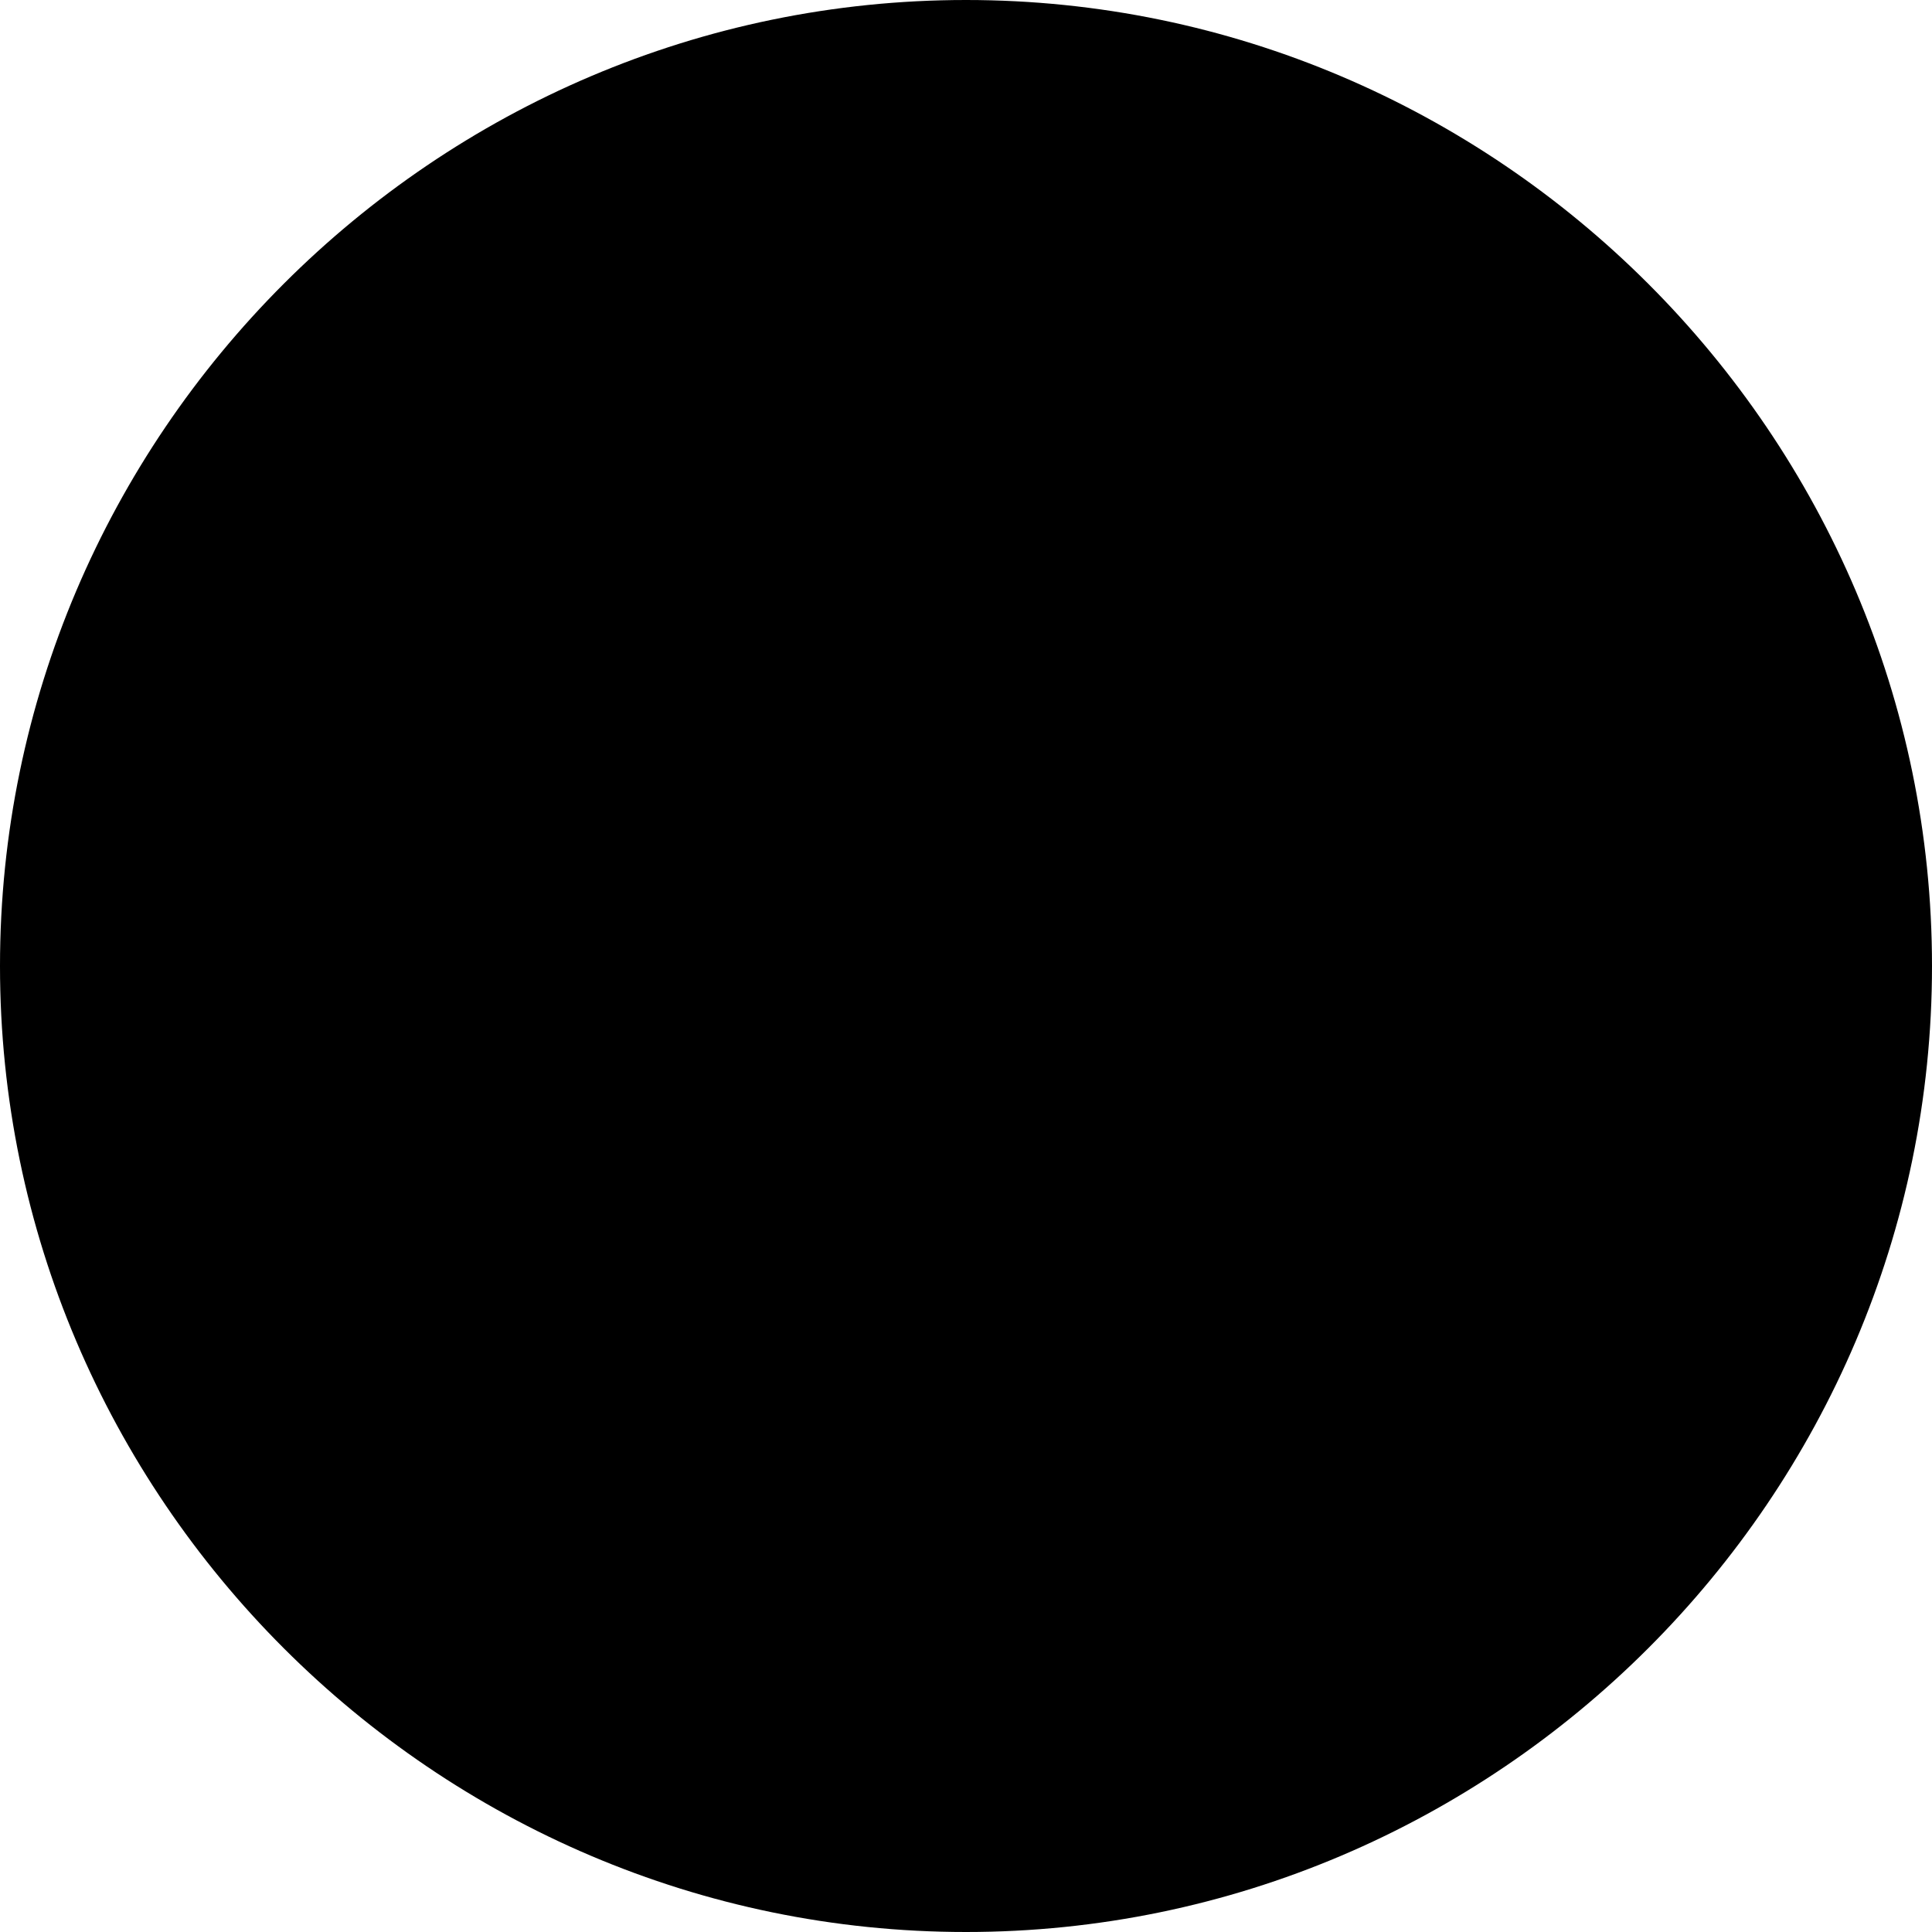
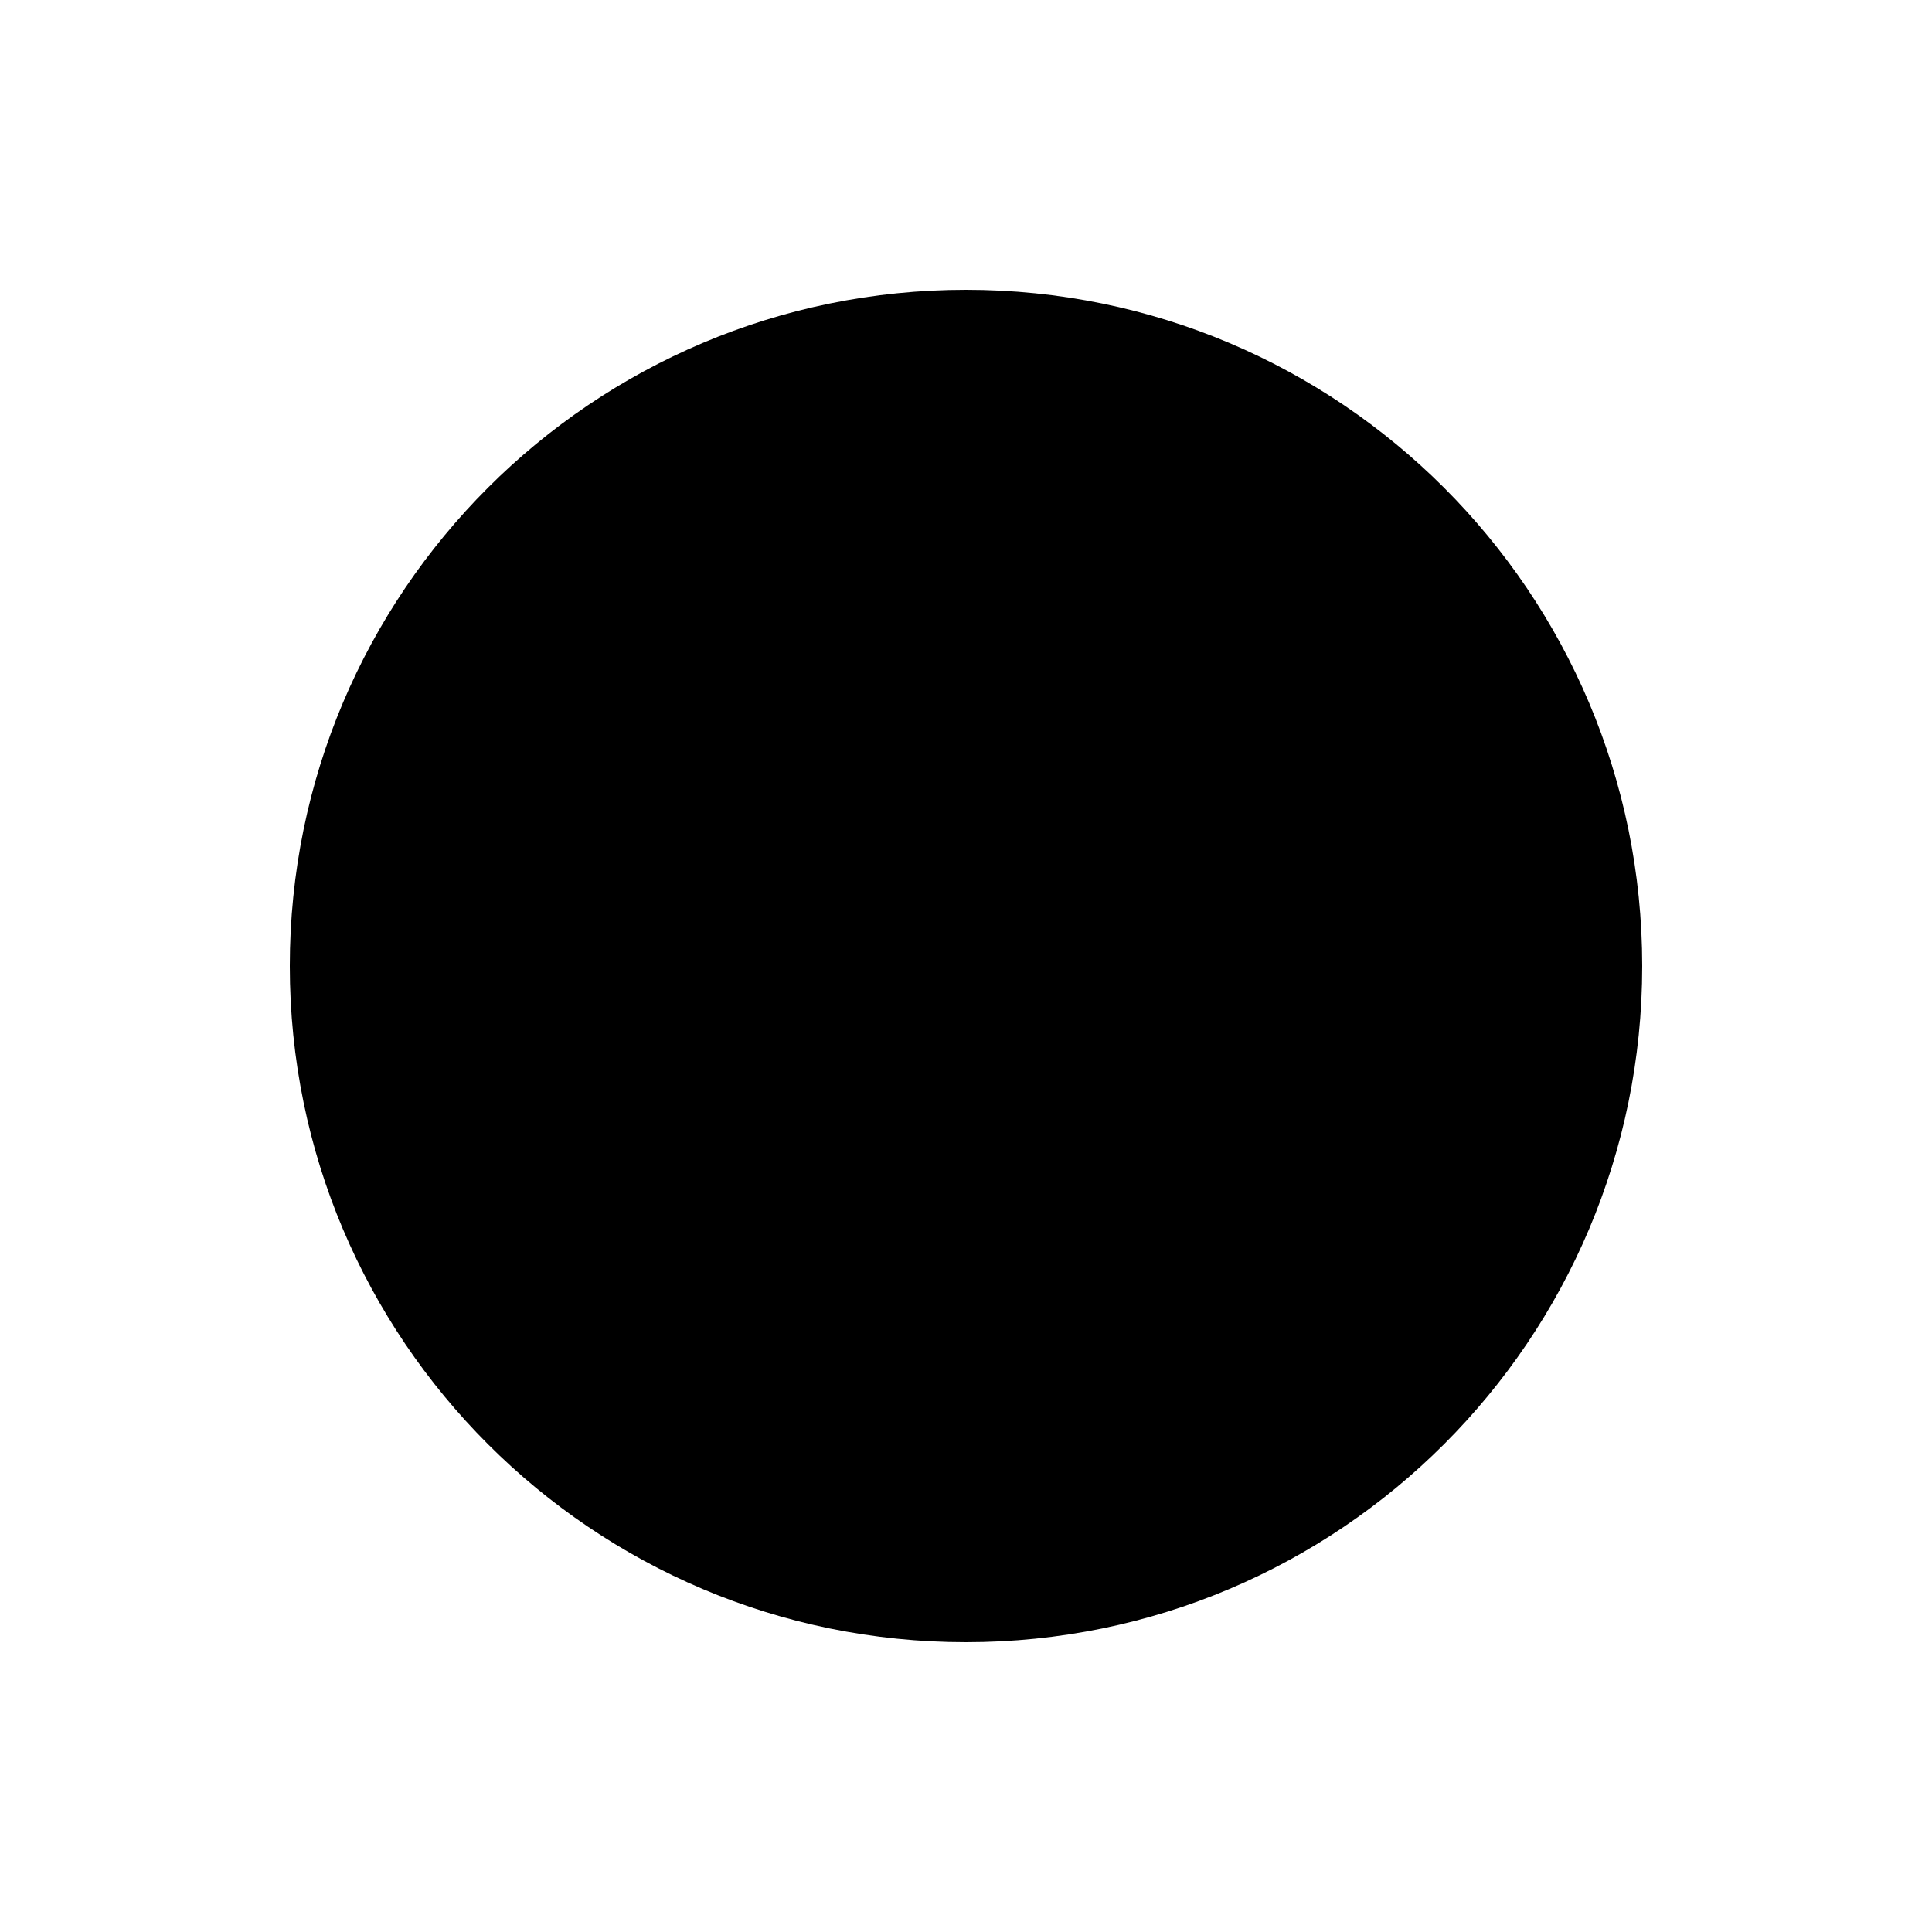
- <svg xmlns="http://www.w3.org/2000/svg" version="1.1" id="Capa_1" x="0px" y="0px" width="510px" height="510px" viewBox="0 0 510 510" style="enable-background:new 0 0 510 510;" xml:space="preserve">
-   <g>
-     <g id="check-circle-blank">
-       <path d="M255,0C114.75,0,0,114.75,0,255s114.75,255,255,255s255-114.75,255-255S395.25,0,255,0z" />
-     </g>
-   </g>
-   <g>
- </g>
-   <g>
- </g>
-   <g>
- </g>
-   <g>
- </g>
-   <g>
- </g>
-   <g>
- </g>
-   <g>
- </g>
-   <g>
- </g>
-   <g>
- </g>
-   <g>
- </g>
-   <g>
- </g>
-   <g>
- </g>
-   <g>
- </g>
-   <g>
- </g>
-   <g>
- </g>
+ <svg xmlns="http://www.w3.org/2000/svg" version="1.1" id="Record" x="0px" y="0px" viewBox="0 0 20 20" enable-background="new 0 0 20 20" xml:space="preserve">
+   <path d="M10,3c-3.866,0-7,3.133-7,7c0,3.865,3.134,7,7,7s7-3.135,7-7C17,6.133,13.866,3,10,3z" />
</svg>
